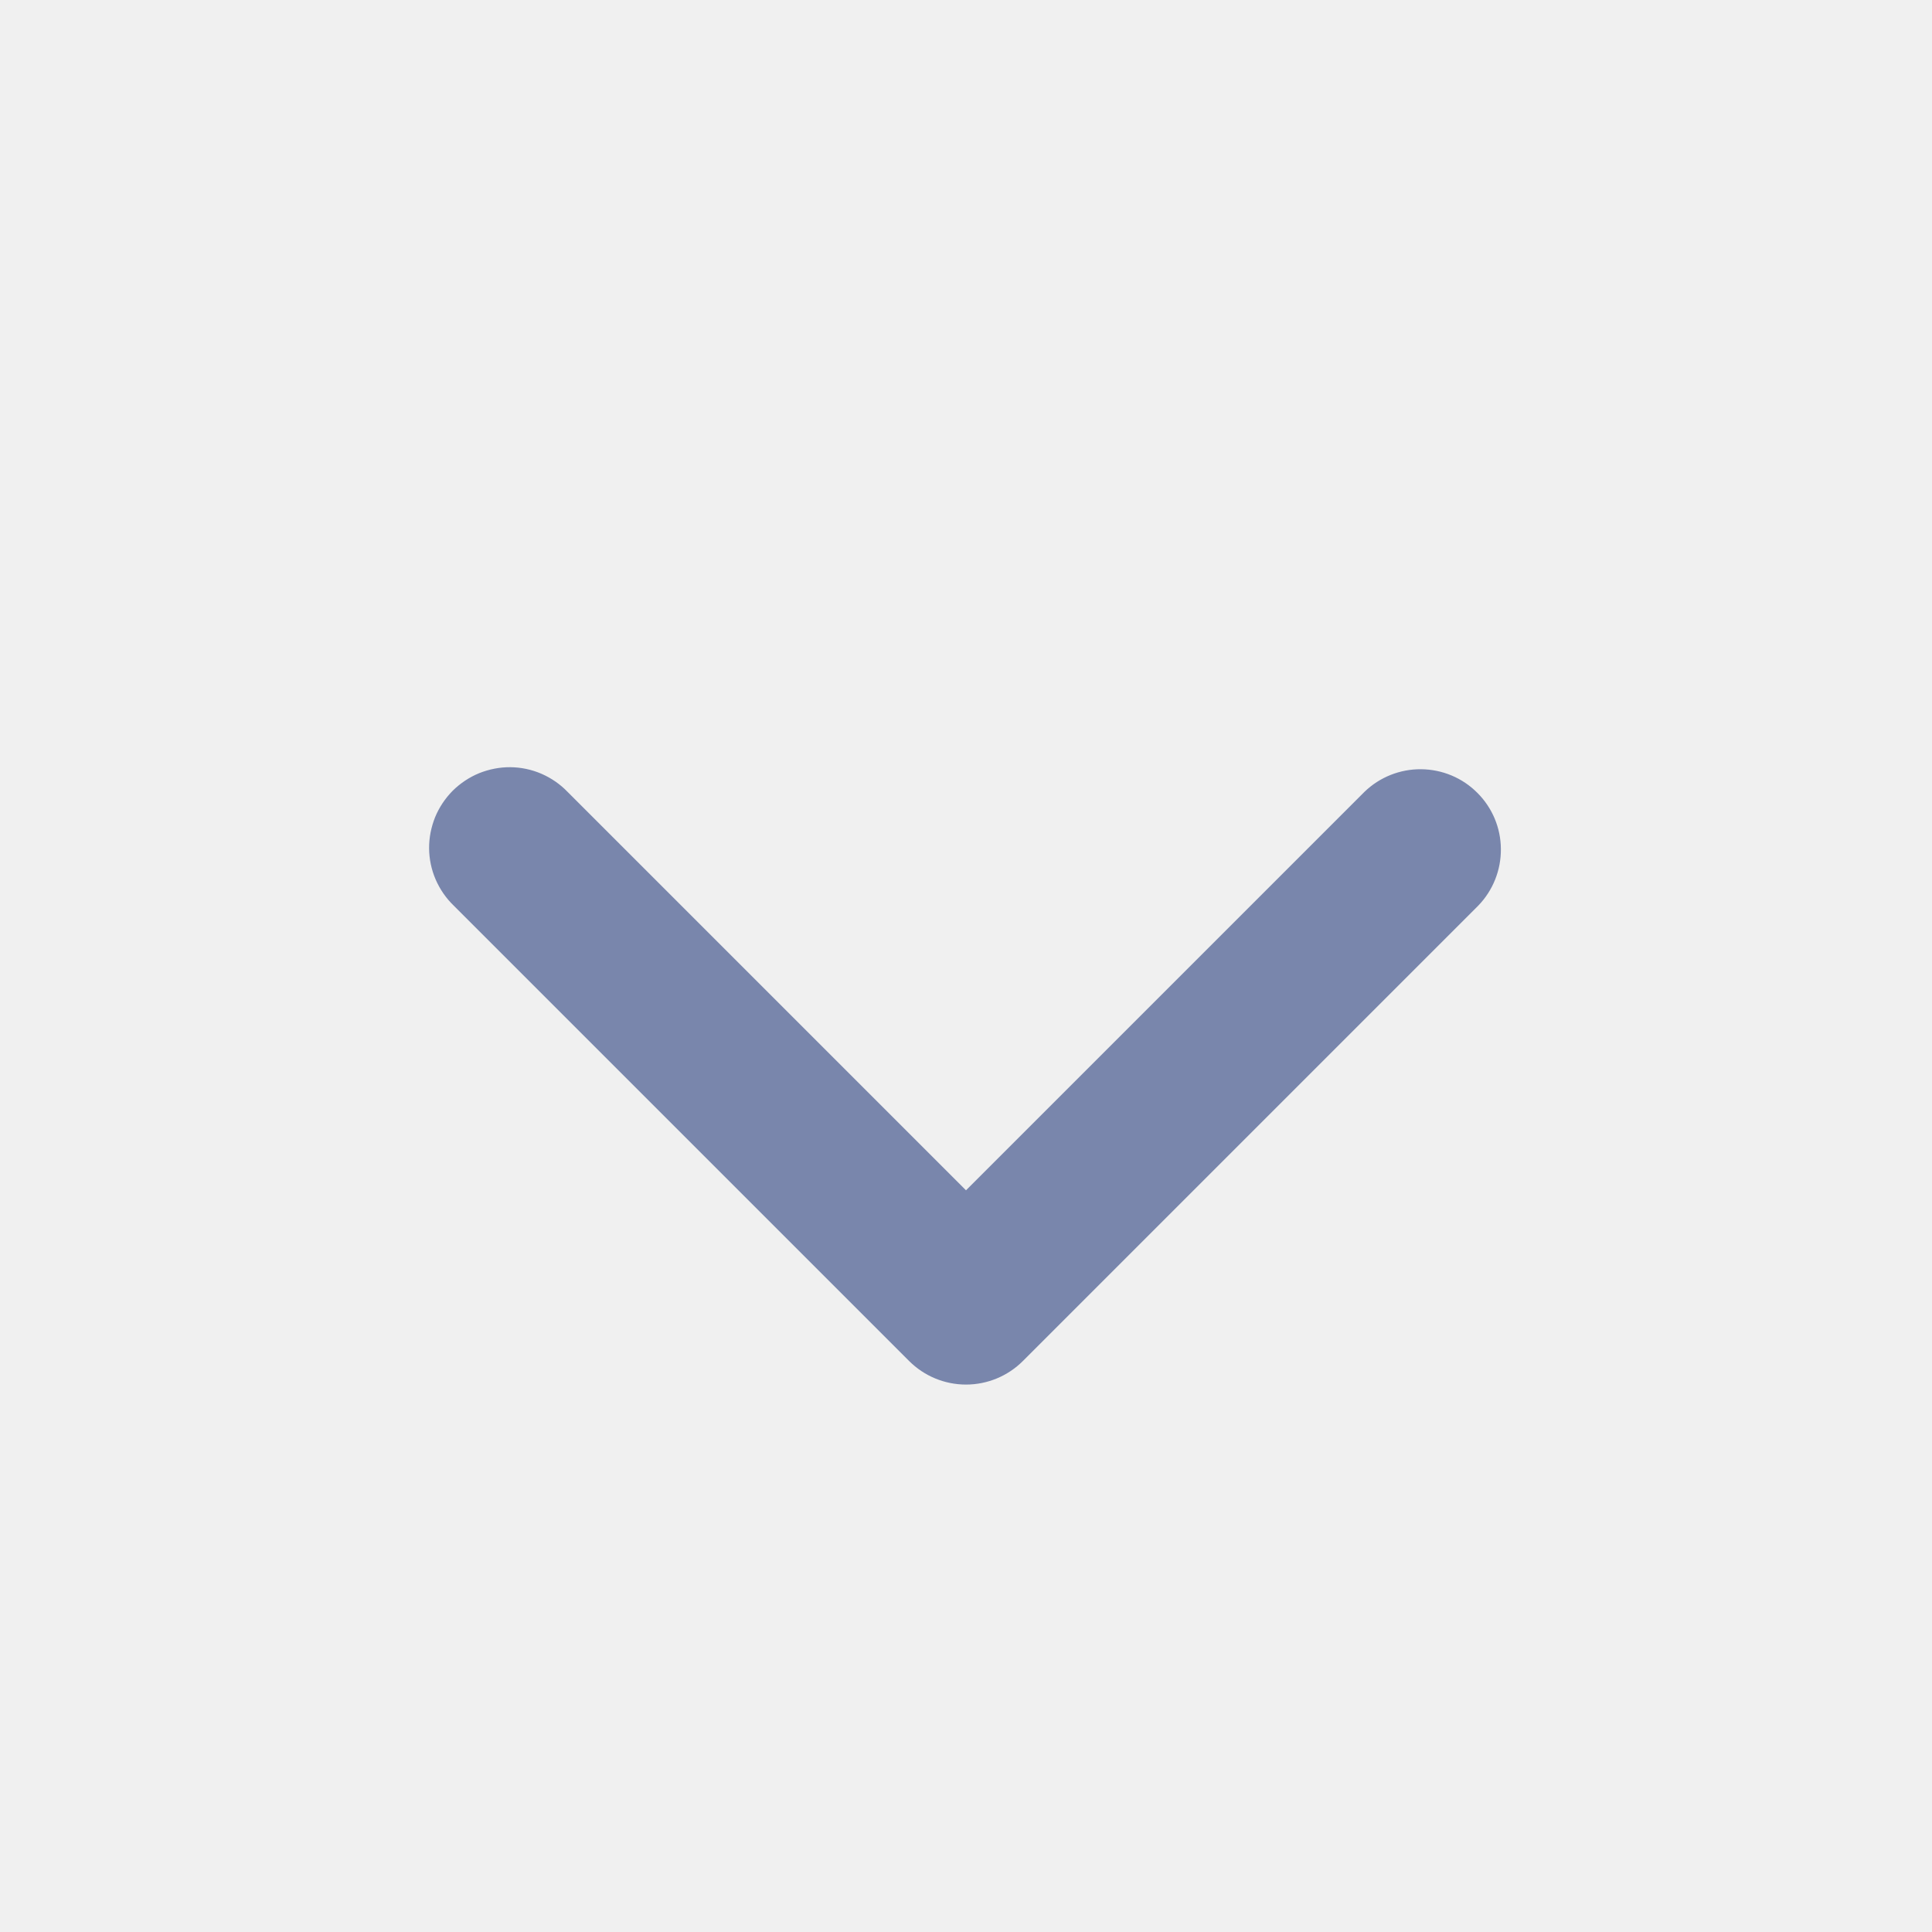
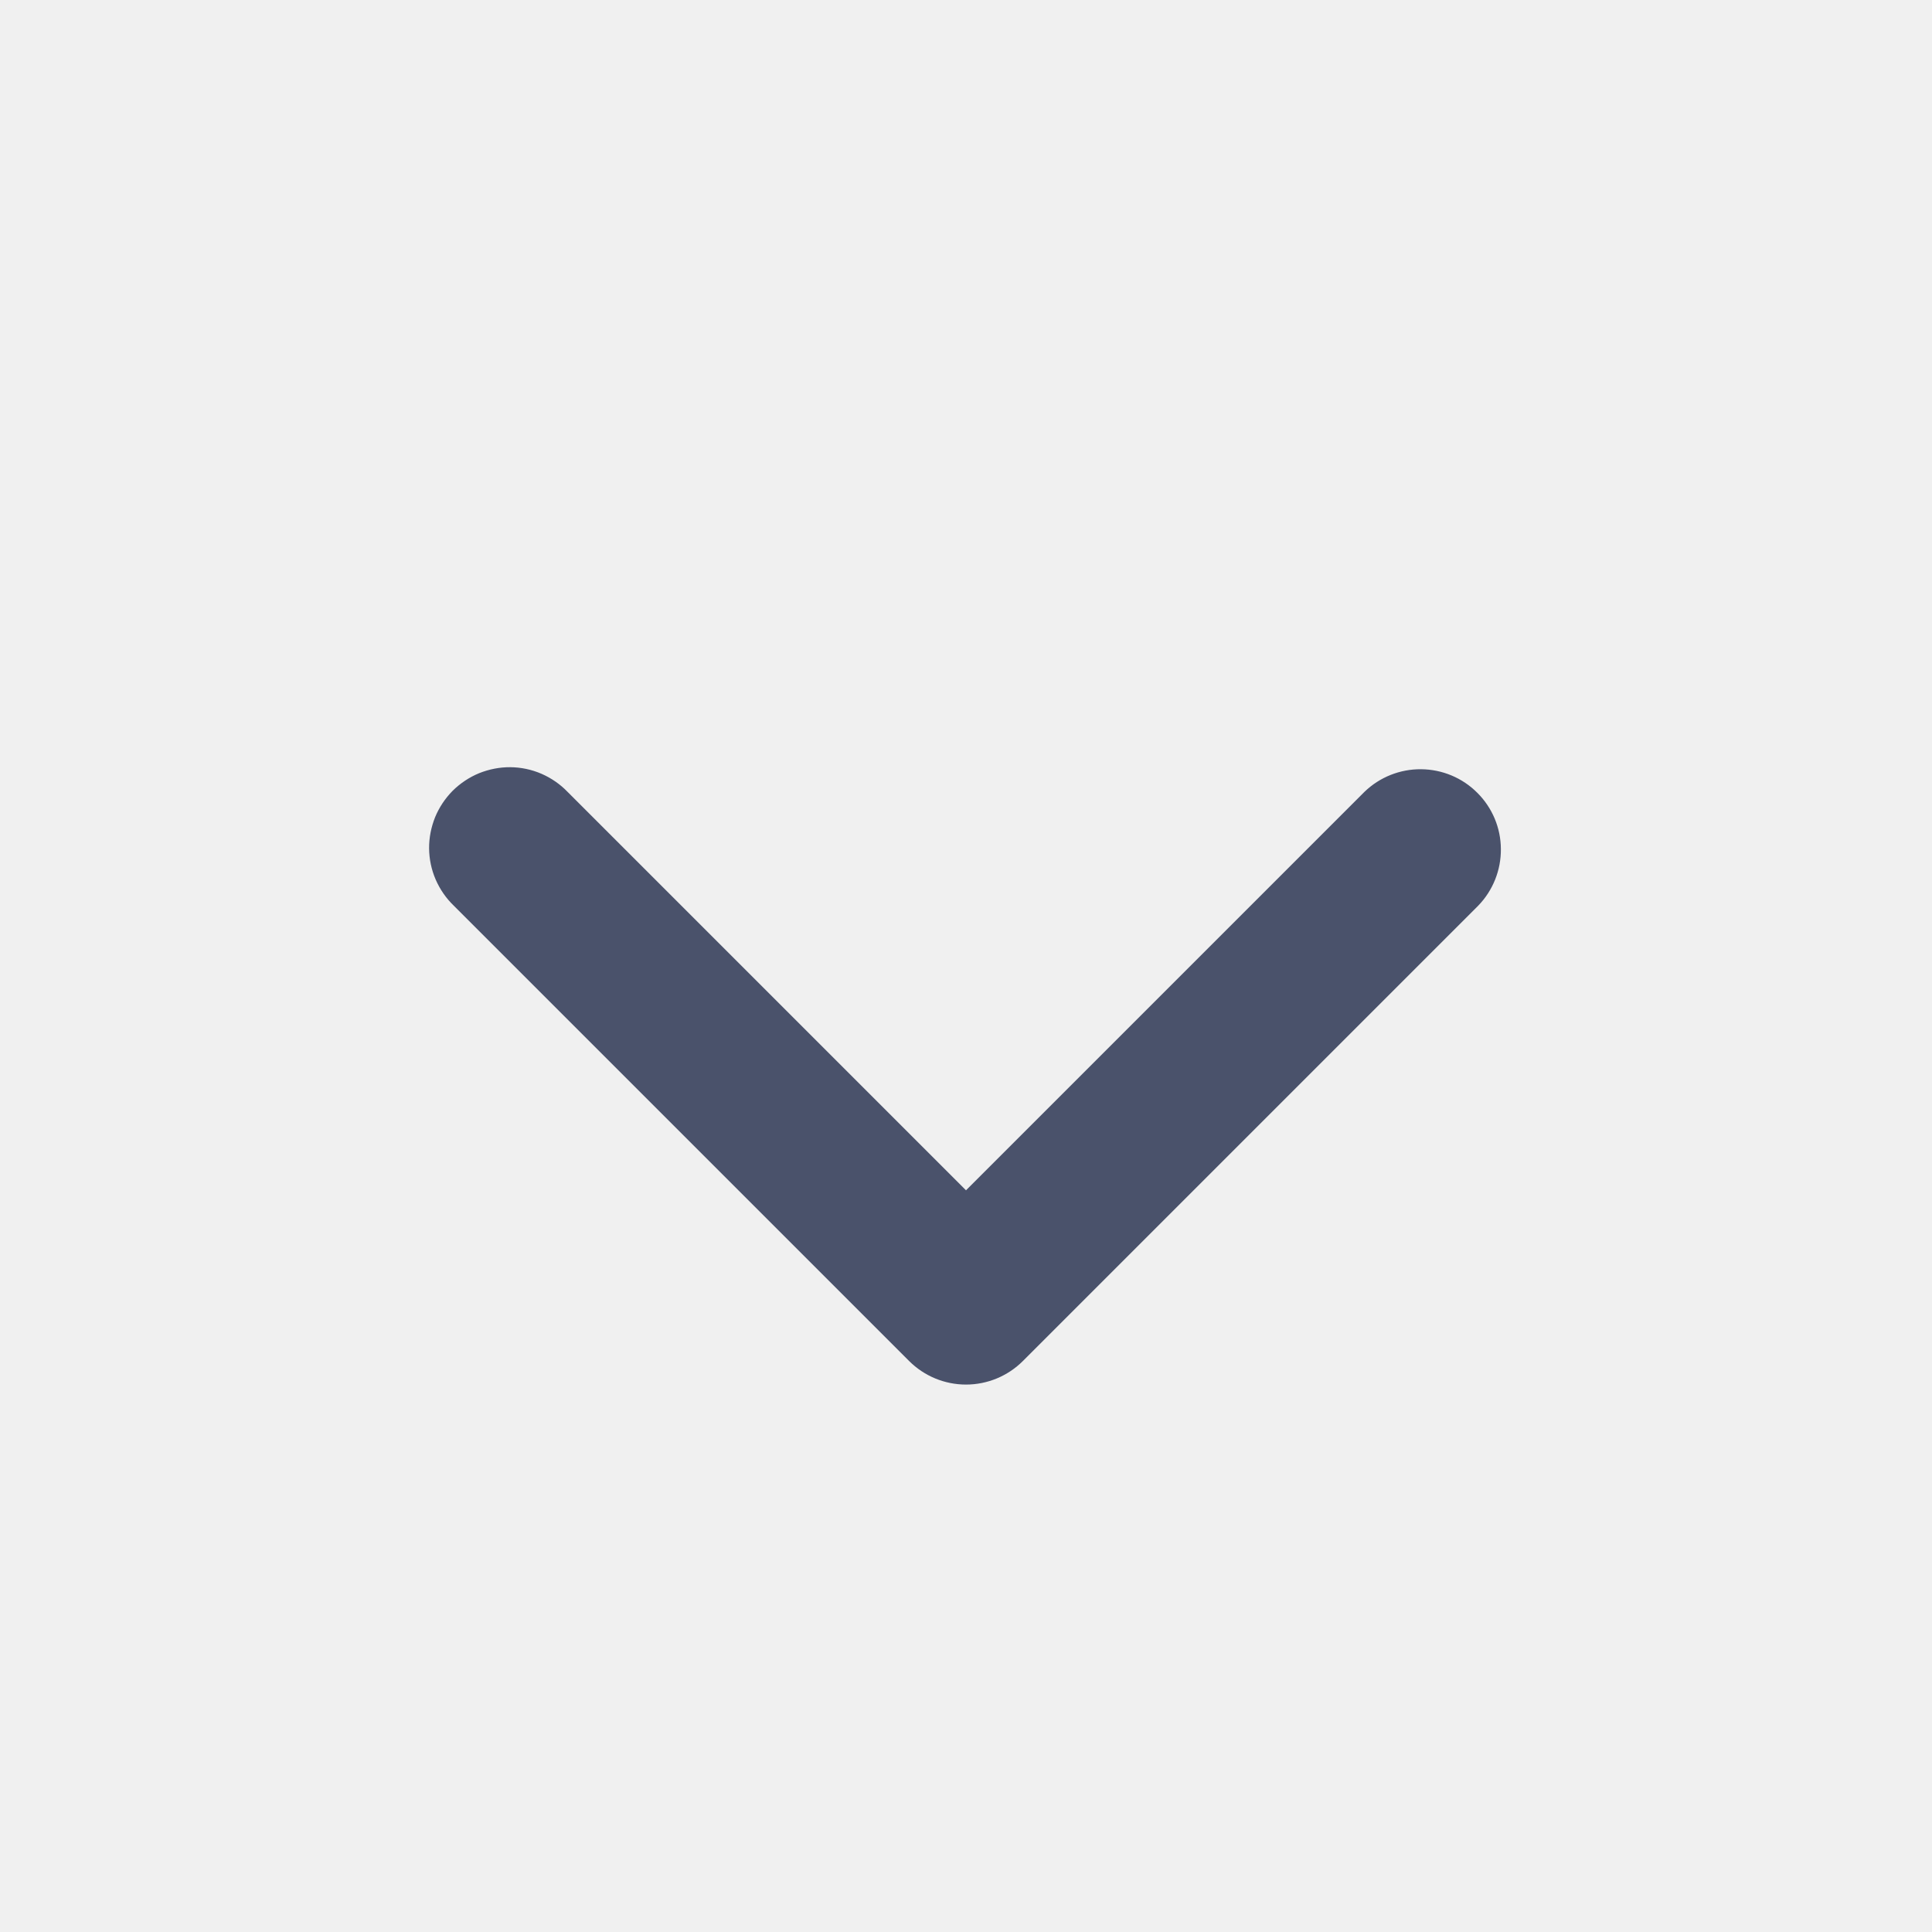
<svg xmlns="http://www.w3.org/2000/svg" width="20" height="20" viewBox="0 0 20 20" fill="none">
  <g clip-path="url(#clip0_2036_2092)">
-     <path fill-rule="evenodd" clip-rule="evenodd" d="M10.589 14.089C10.433 14.245 10.221 14.333 10 14.333C9.779 14.333 9.567 14.245 9.411 14.089L4.697 9.375C4.617 9.298 4.554 9.206 4.51 9.105C4.466 9.003 4.443 8.894 4.442 8.783C4.441 8.672 4.463 8.563 4.504 8.46C4.546 8.358 4.608 8.265 4.686 8.186C4.765 8.108 4.858 8.046 4.96 8.004C5.063 7.963 5.172 7.941 5.283 7.942C5.394 7.943 5.503 7.966 5.605 8.01C5.706 8.054 5.798 8.117 5.875 8.197L10 12.322L14.125 8.197C14.282 8.045 14.493 7.961 14.711 7.963C14.93 7.965 15.139 8.052 15.293 8.207C15.448 8.361 15.536 8.57 15.537 8.789C15.539 9.007 15.455 9.218 15.303 9.375L10.589 14.089Z" fill="#7986AC" />
+     <path fill-rule="evenodd" clip-rule="evenodd" d="M10.589 14.089C10.433 14.245 10.221 14.333 10 14.333C9.779 14.333 9.567 14.245 9.411 14.089L4.697 9.375C4.617 9.298 4.554 9.206 4.51 9.105C4.466 9.003 4.443 8.894 4.442 8.783C4.441 8.672 4.463 8.563 4.504 8.46C4.546 8.358 4.608 8.265 4.686 8.186C4.765 8.108 4.858 8.046 4.96 8.004C5.063 7.963 5.172 7.941 5.283 7.942C5.394 7.943 5.503 7.966 5.605 8.01C5.706 8.054 5.798 8.117 5.875 8.197L10 12.322L14.125 8.197C14.282 8.045 14.493 7.961 14.711 7.963C14.93 7.965 15.139 8.052 15.293 8.207C15.448 8.361 15.536 8.57 15.537 8.789C15.539 9.007 15.455 9.218 15.303 9.375L10.589 14.089Z" fill="#4a526b" />
  </g>
  <defs>
    <clipPath id="clip0_2036_2092">
      <rect width="20" height="20" fill="white" />
    </clipPath>
  </defs>
</svg>
